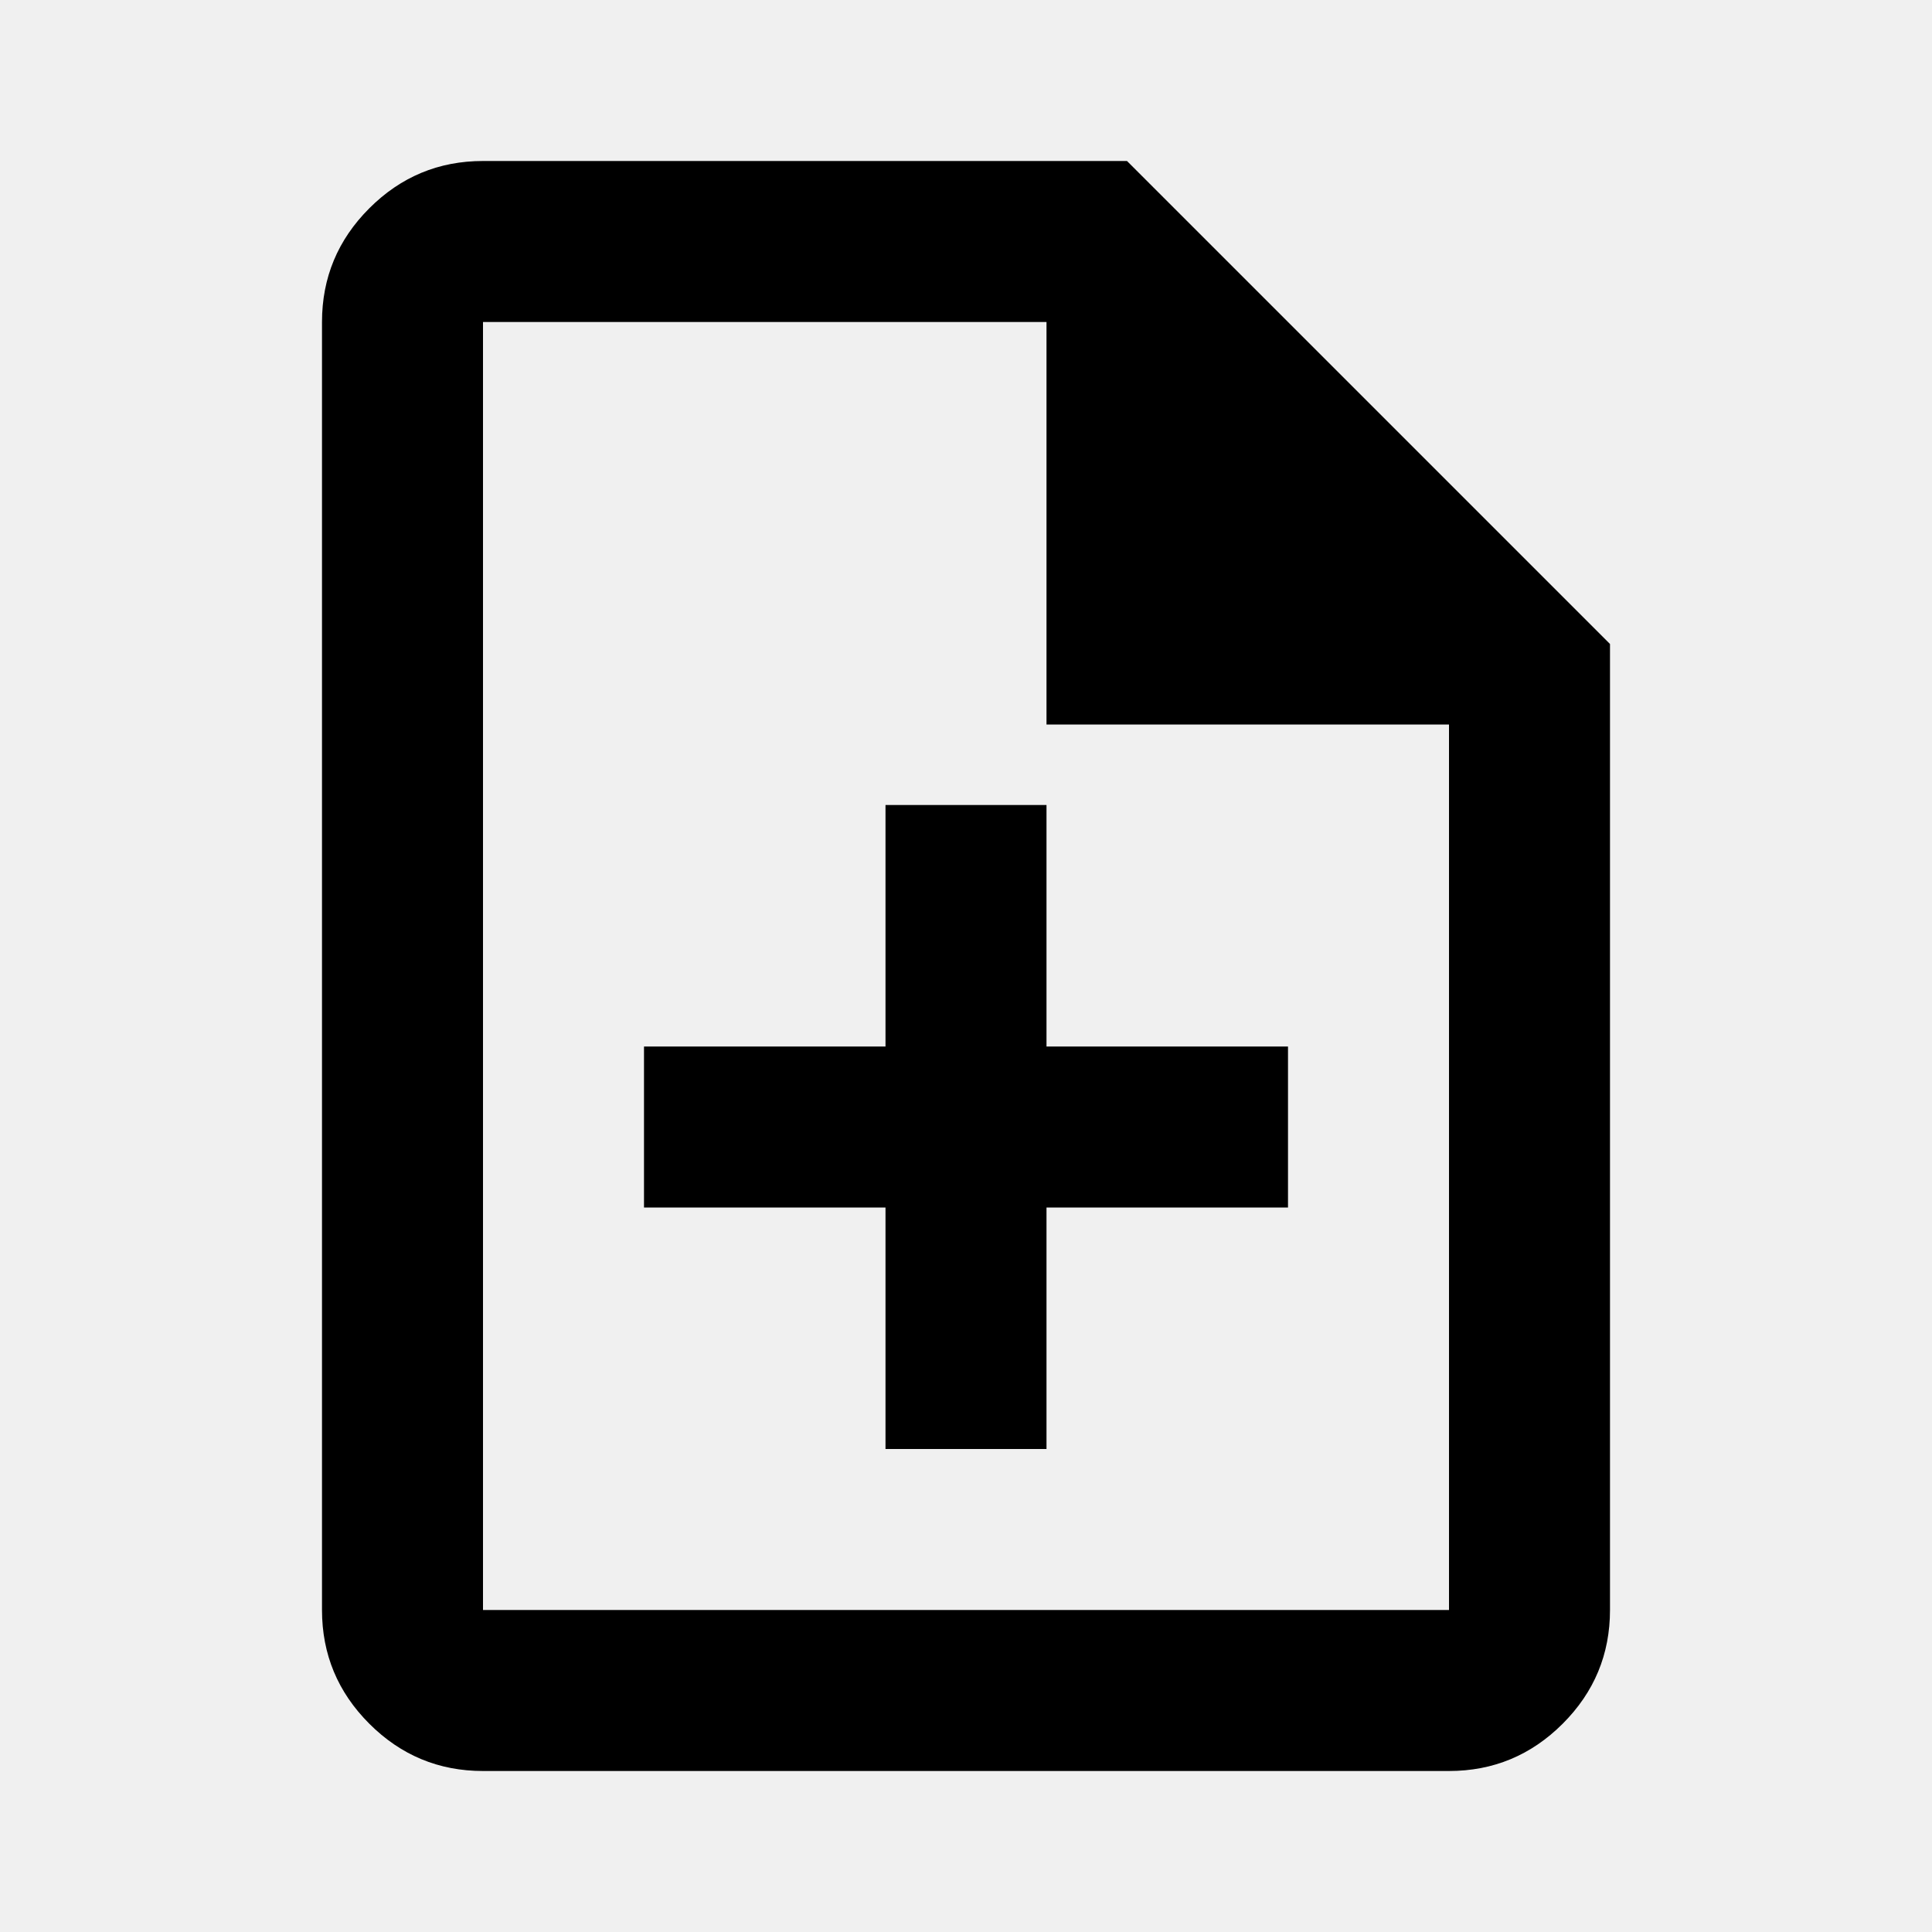
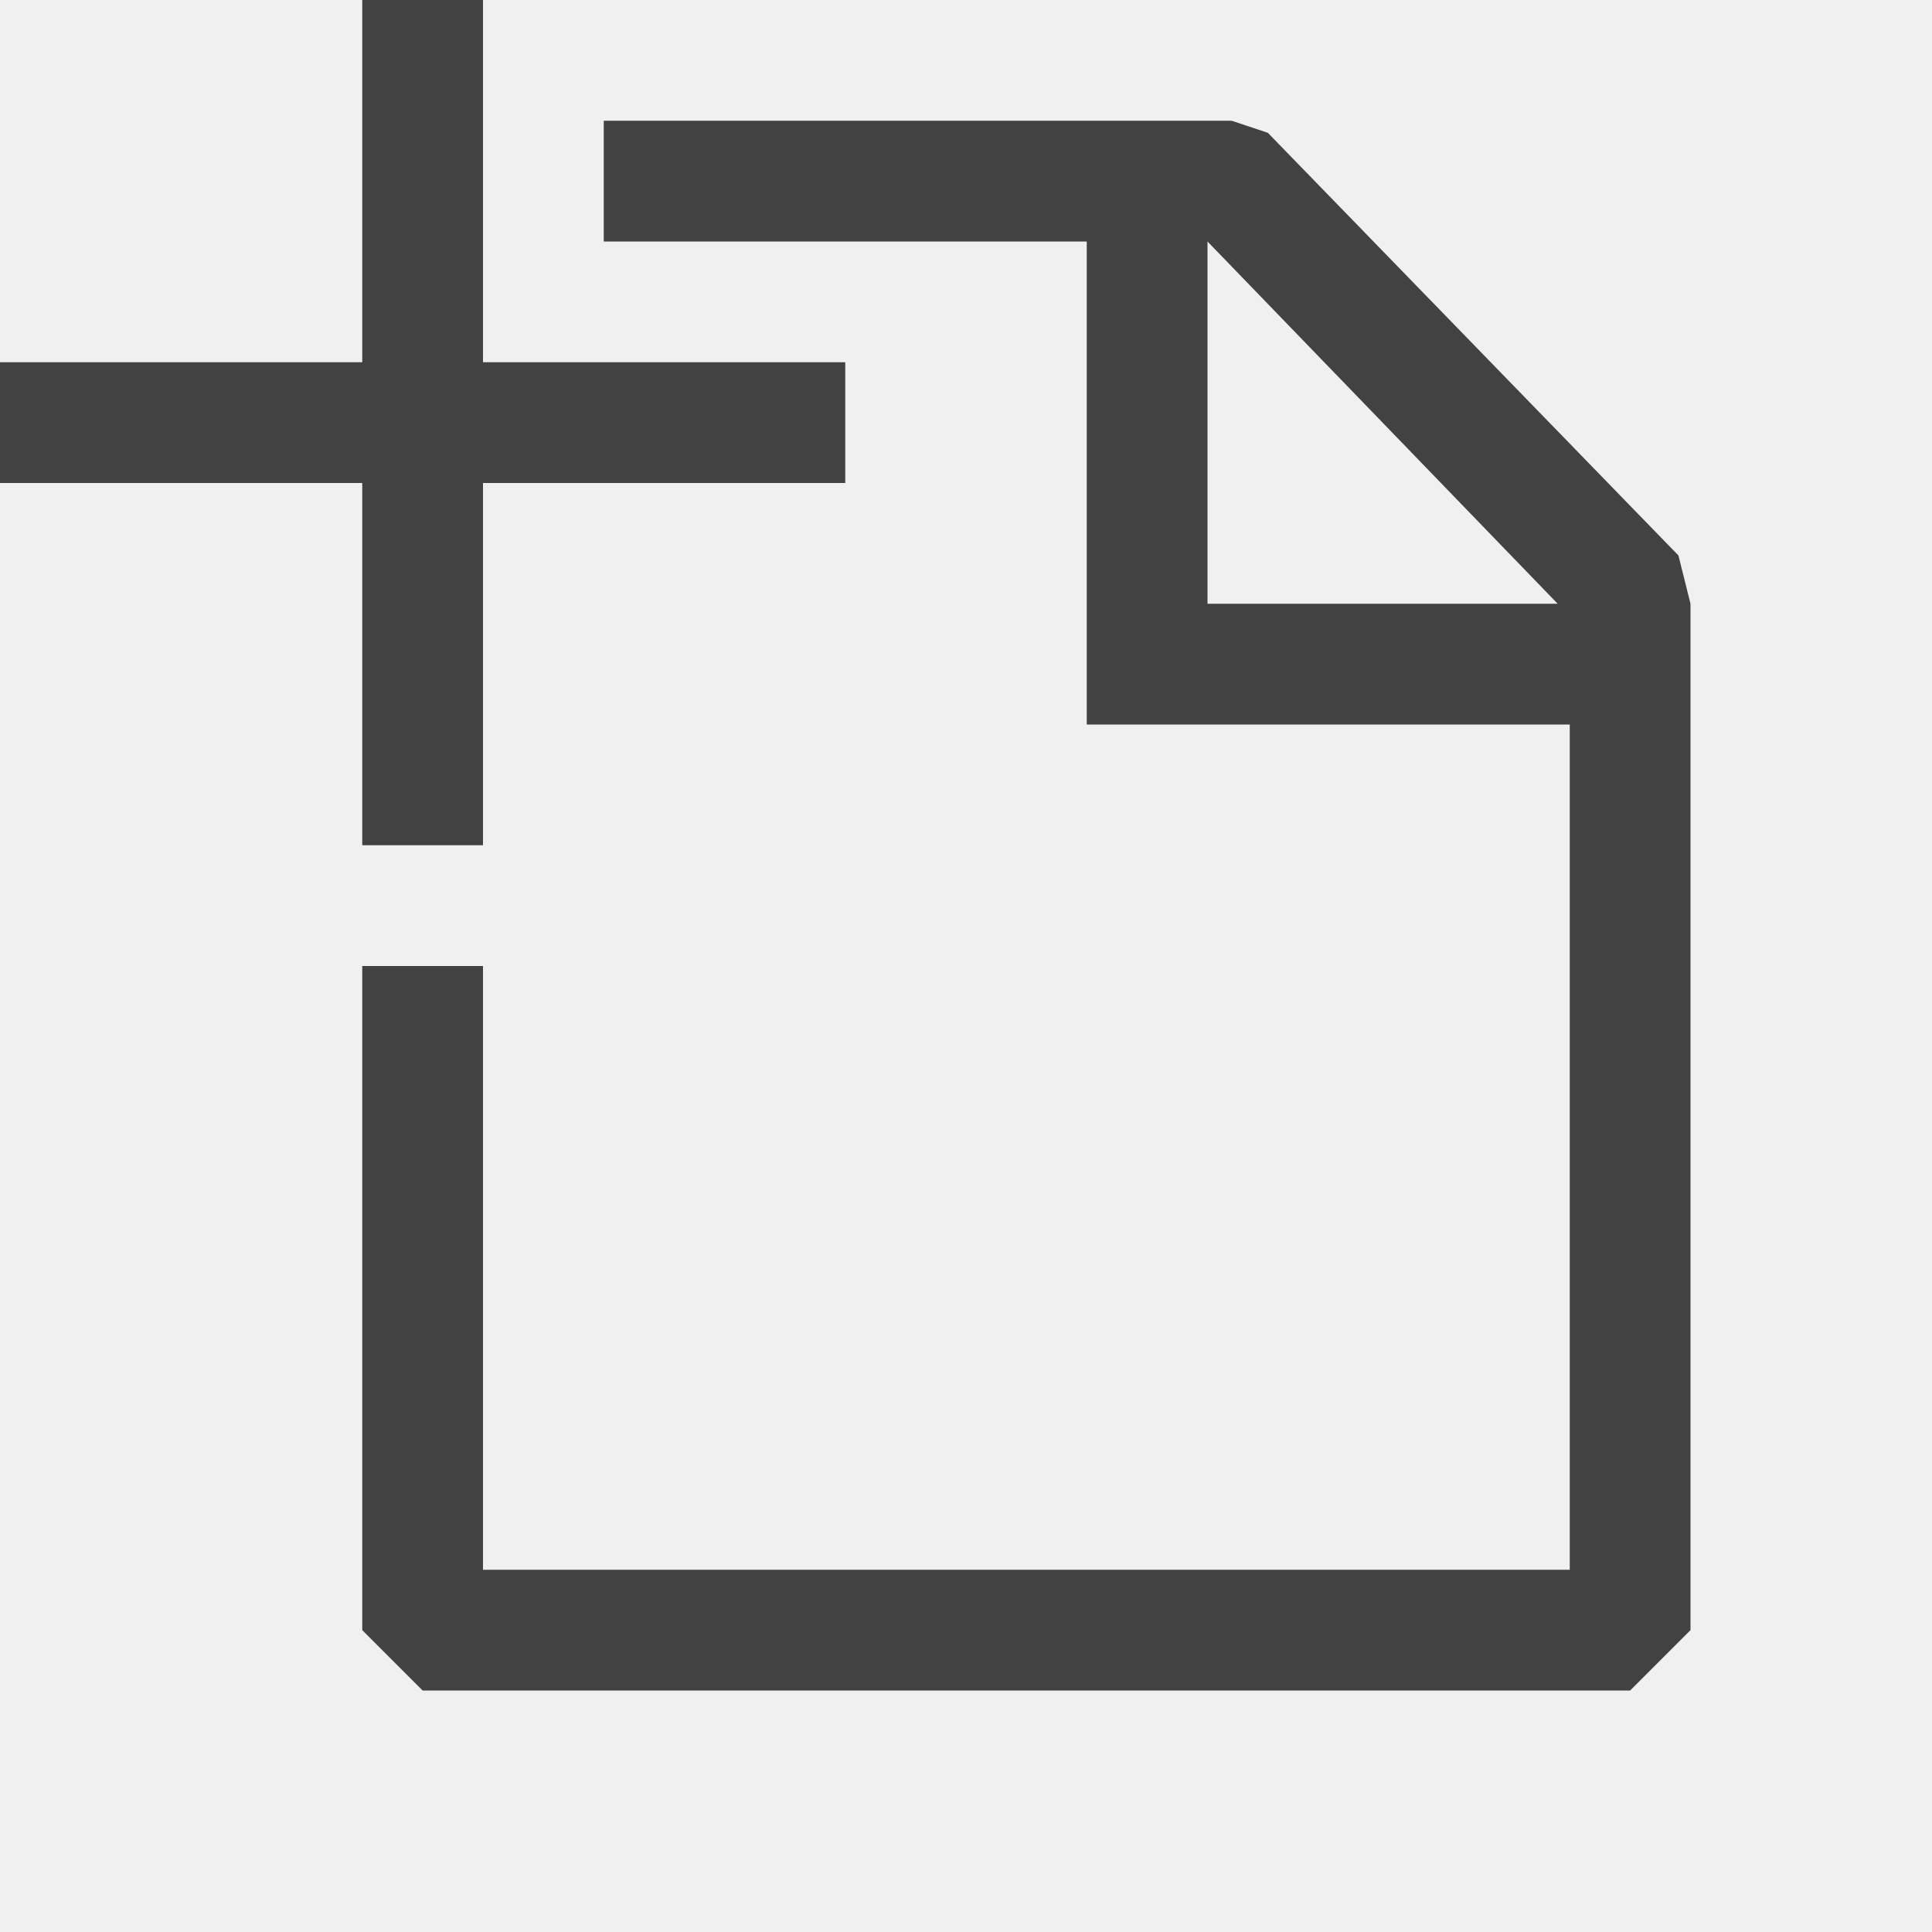
- <svg xmlns="http://www.w3.org/2000/svg" height="24" viewBox="0 -960 960 960" width="24">
-   <path d="M440-240h80v-120h120v-80H520v-120h-80v120H320v80h120v120ZM240-80q-33 0-56.5-23.5T160-160v-640q0-33 23.5-56.5T240-880h320l240 240v480q0 33-23.5 56.5T720-80H240Zm280-520v-200H240v640h480v-440H520ZM240-800v200-200 640-640Z" />
+ <svg xmlns="http://www.w3.org/2000/svg" width="16" height="16" viewBox="0 0 16 16" fill="none">
+   <g clip-path="url(#clip0)">
+     <path fill-rule="evenodd" clip-rule="evenodd" d="M4 7H3V4H0V3H3V0H4V3H7V4H4V7ZM10.5 1.1L13.9 4.6L14 5V13.5L13.5 14H3.5L3 13.5V8H4V13H13V6H9V2H5V1H10.2L10.5 1.1ZM10 2V5H12.9L10 2Z" fill="#424242" />
+   </g>
+   <defs>
+     <clipPath id="clip0">
+       <rect width="16" height="16" fill="white" transform="translate(0.000244141)" />
+     </clipPath>
+   </defs>
</svg>
